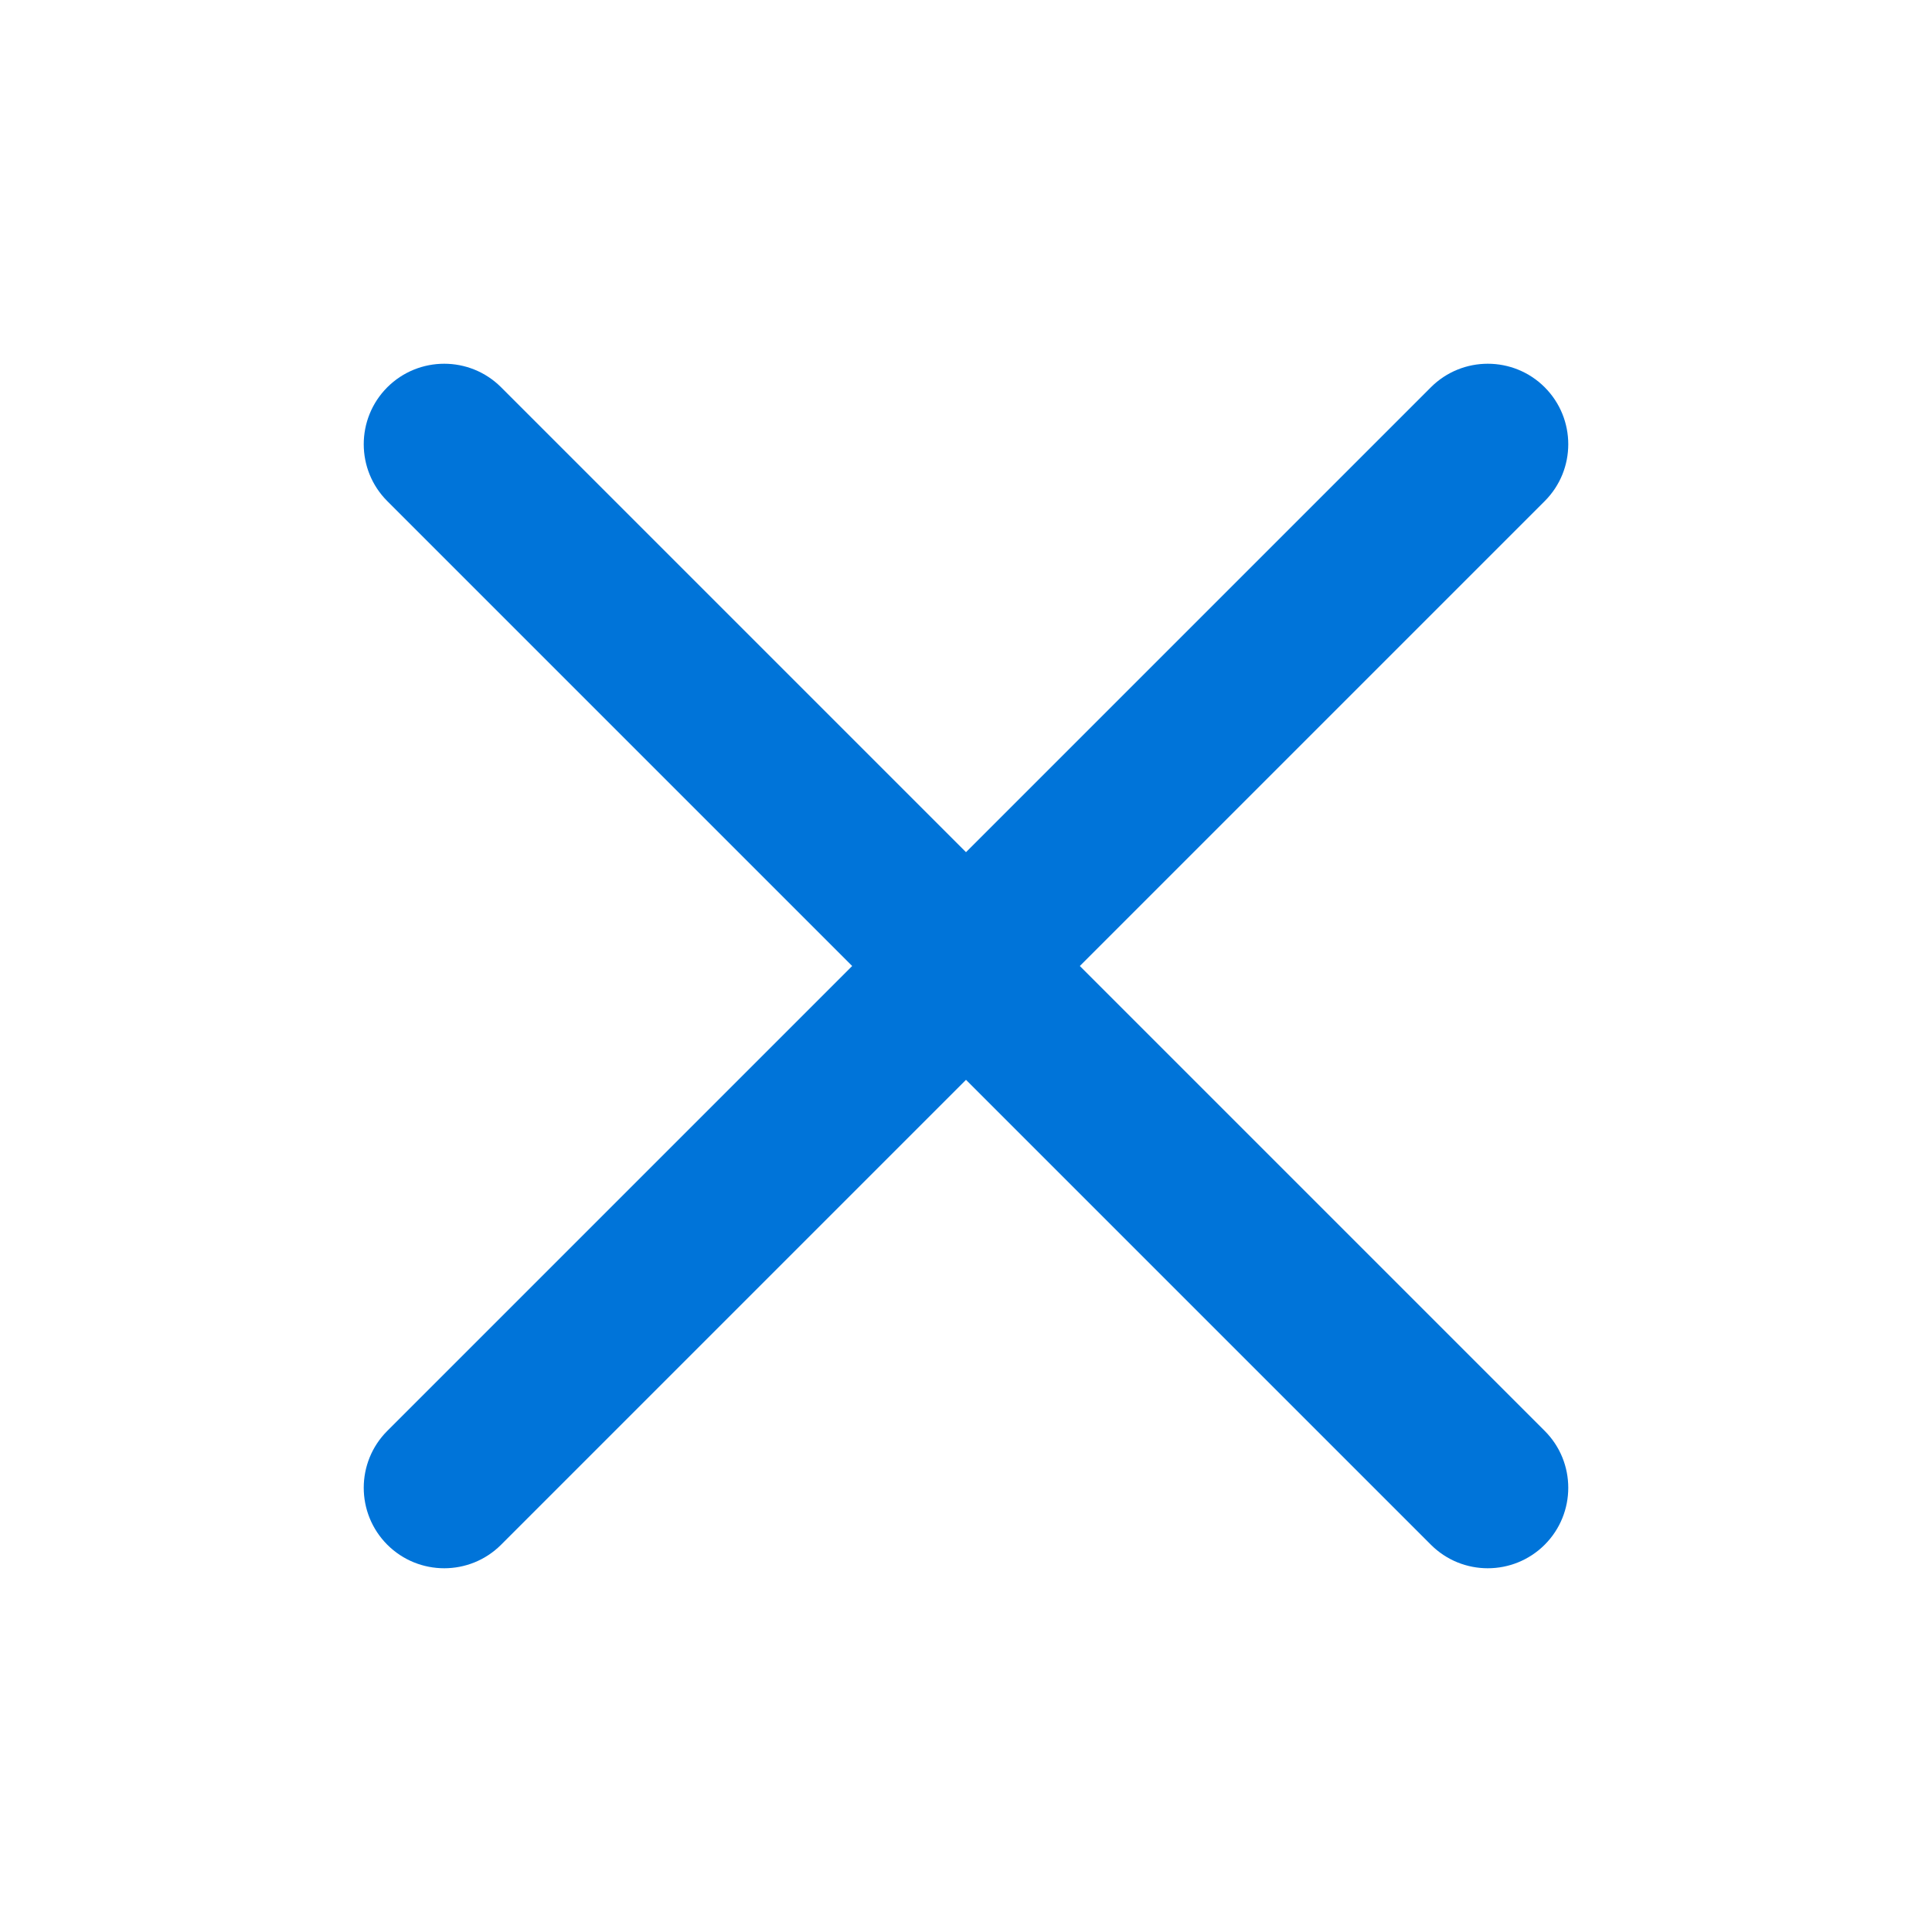
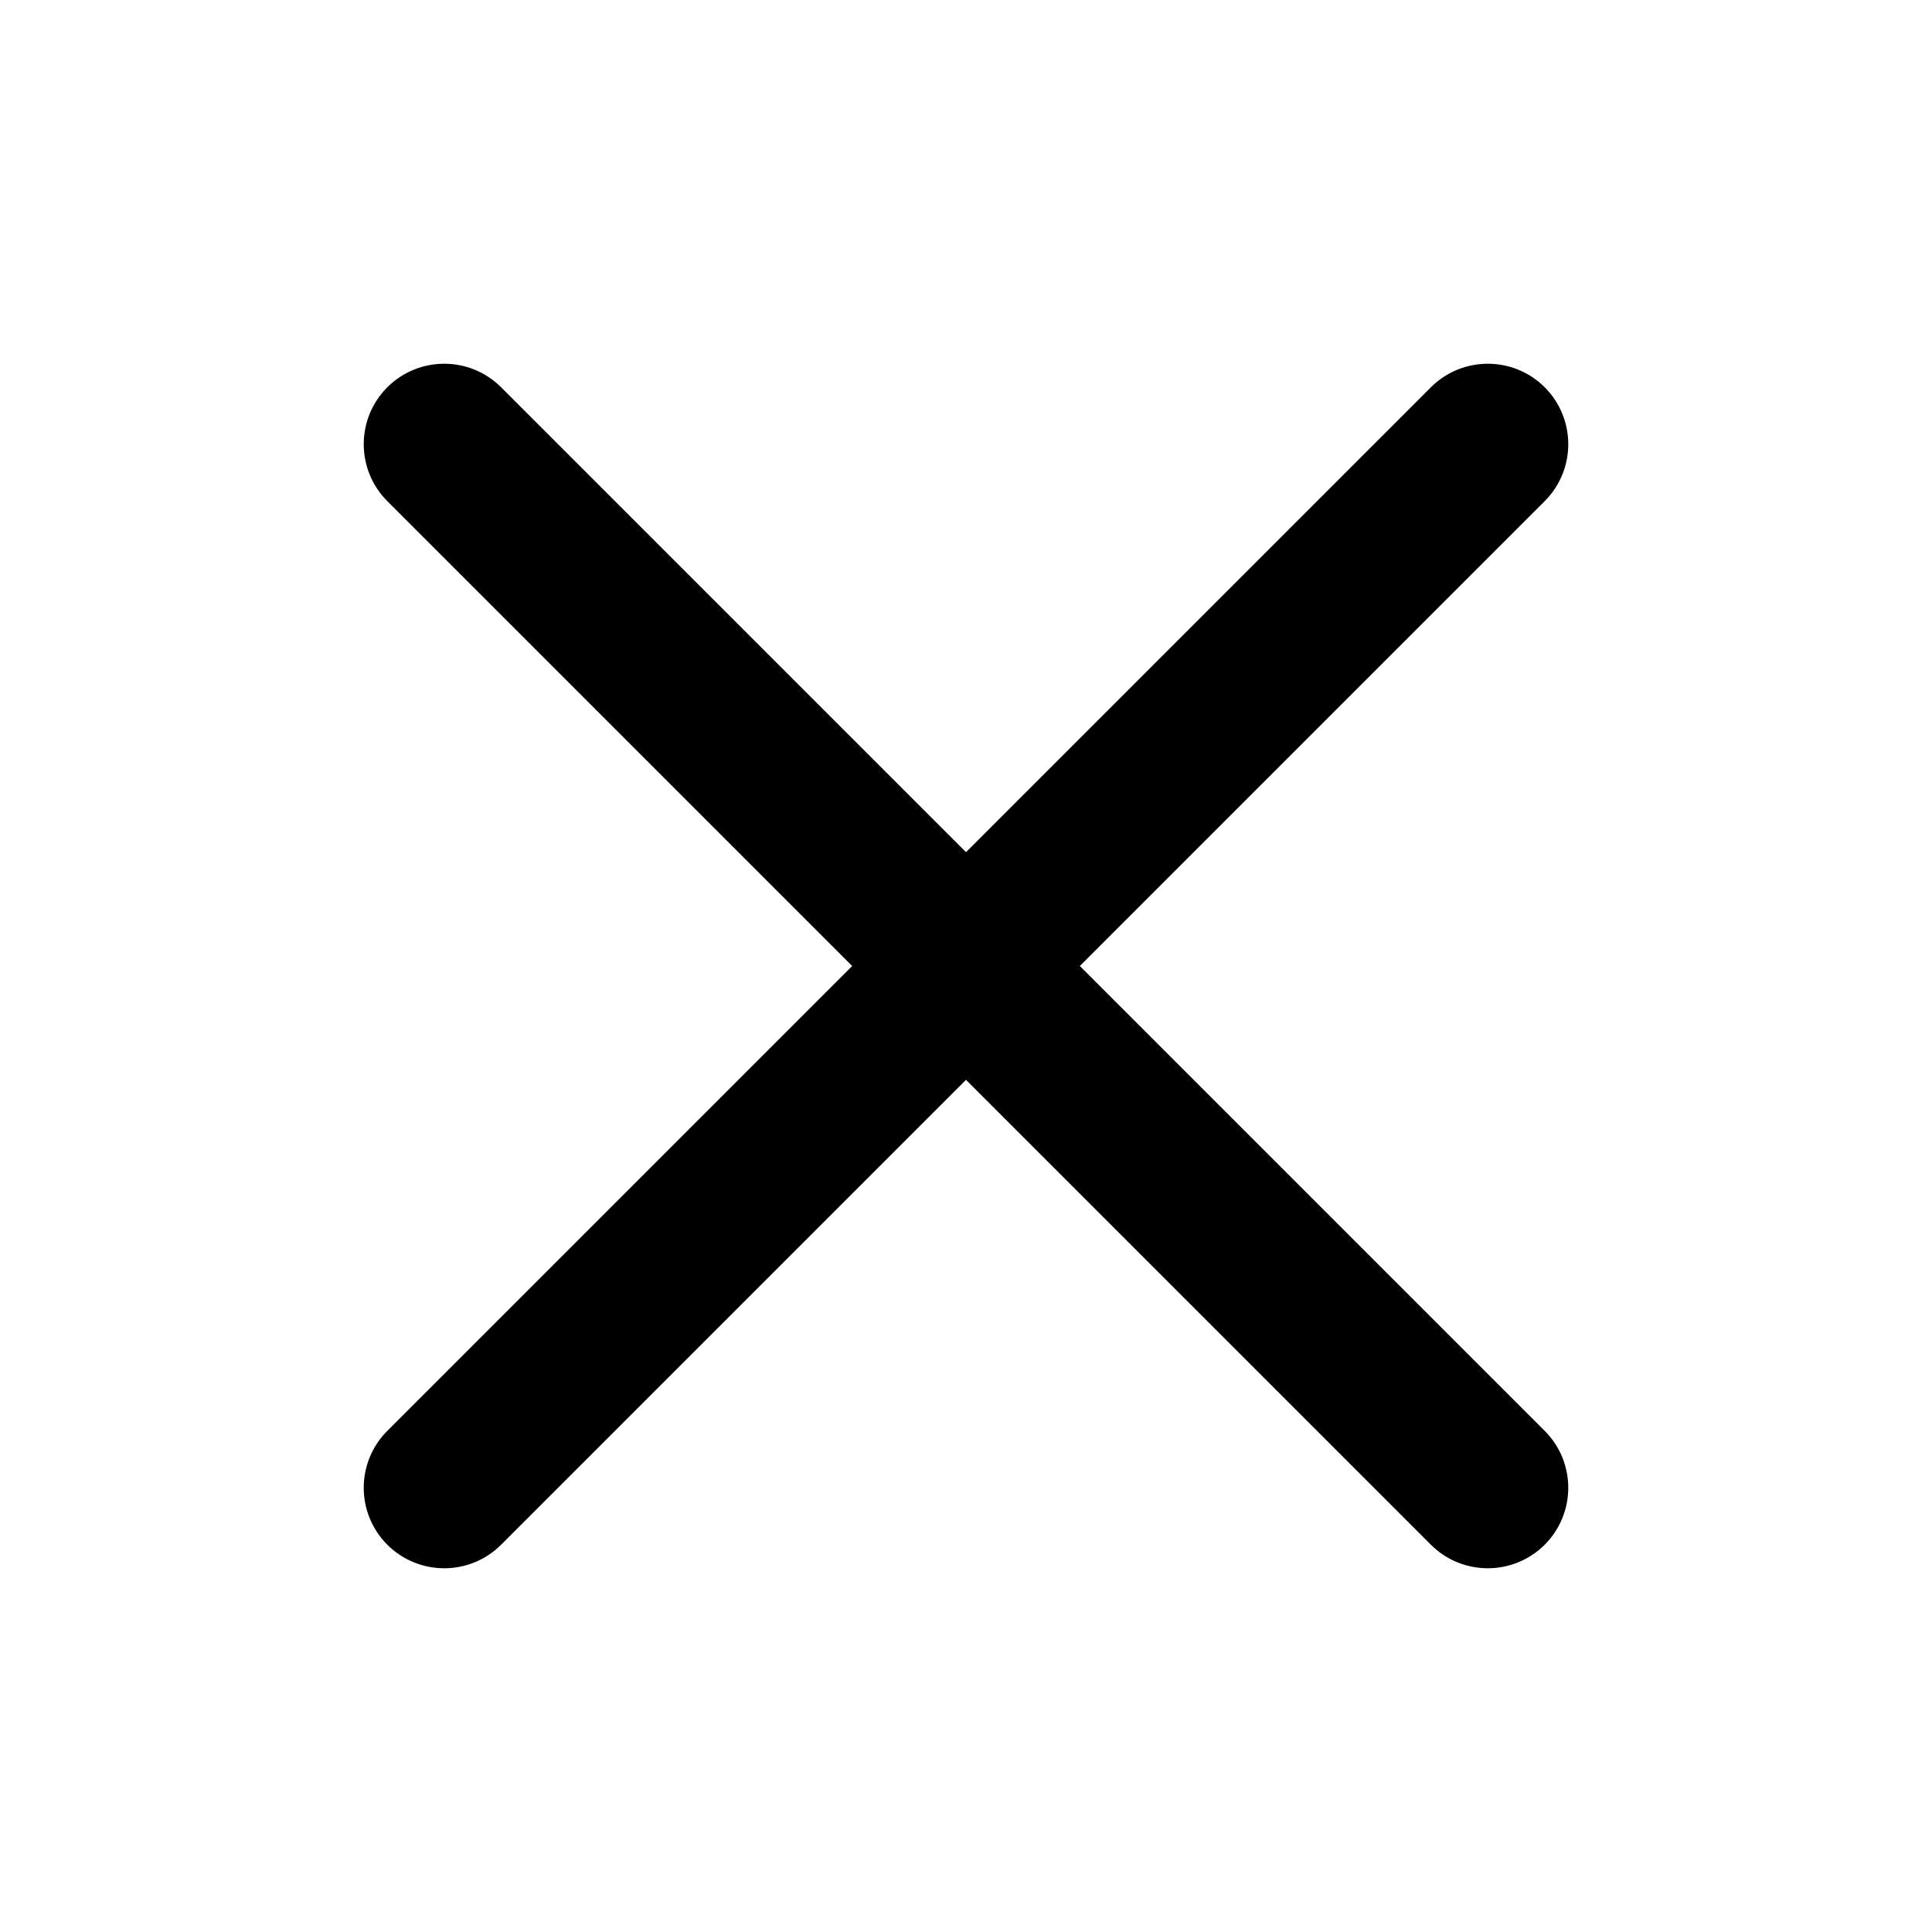
<svg xmlns="http://www.w3.org/2000/svg" width="24" height="24" viewBox="0 0 24 24" fill="none">
-   <path d="M6.225 4.811C5.835 4.421 5.202 4.421 4.811 4.811C4.421 5.202 4.421 5.835 4.811 6.225L10.586 12L4.811 17.775C4.421 18.165 4.421 18.798 4.811 19.189C5.202 19.579 5.835 19.579 6.225 19.189L12 13.414L17.775 19.189C18.165 19.579 18.798 19.579 19.189 19.189C19.579 18.798 19.579 18.165 19.189 17.775L13.414 12L19.189 6.225C19.579 5.835 19.579 5.202 19.189 4.811C18.799 4.421 18.165 4.421 17.775 4.811L12 10.586L6.225 4.811Z" fill="#0074d9" />
+   <path d="M6.225 4.811C5.835 4.421 5.202 4.421 4.811 4.811C4.421 5.202 4.421 5.835 4.811 6.225L10.586 12L4.811 17.775C4.421 18.165 4.421 18.798 4.811 19.189C5.202 19.579 5.835 19.579 6.225 19.189L12 13.414L17.775 19.189C18.165 19.579 18.798 19.579 19.189 19.189C19.579 18.798 19.579 18.165 19.189 17.775L13.414 12L19.189 6.225C19.579 5.835 19.579 5.202 19.189 4.811C18.799 4.421 18.165 4.421 17.775 4.811L12 10.586L6.225 4.811Z" fill="currentColor" />
</svg>
